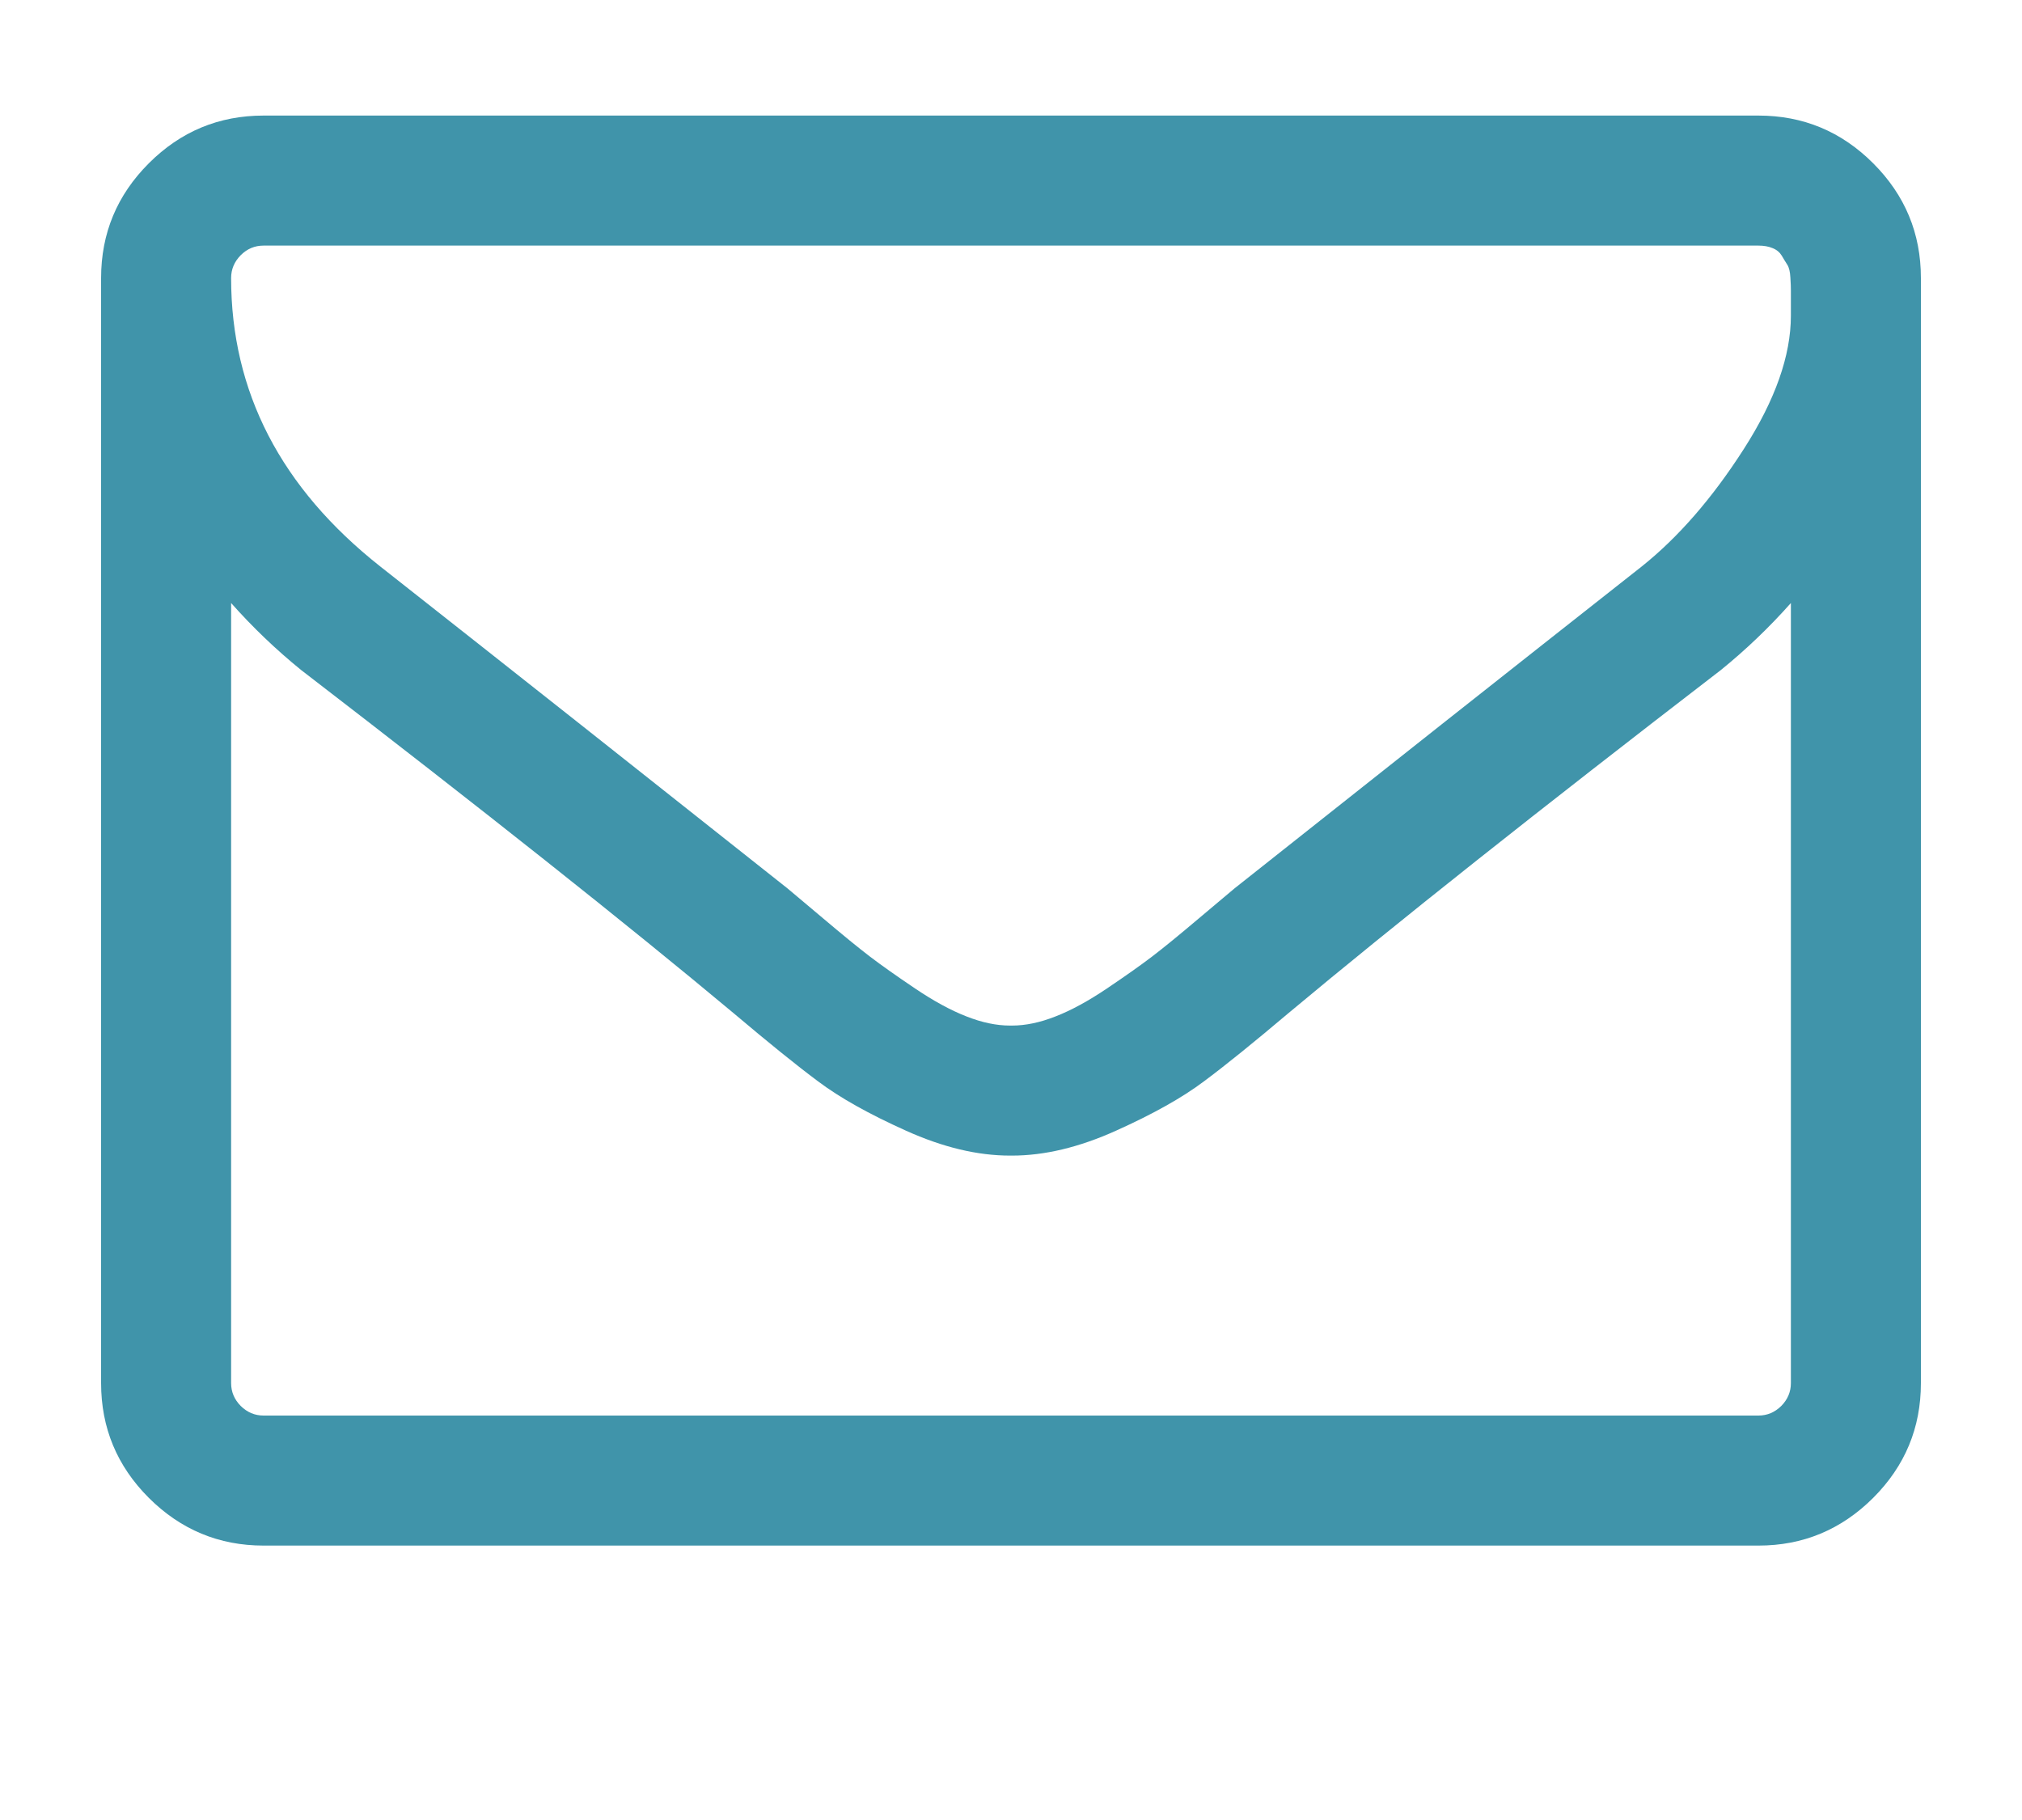
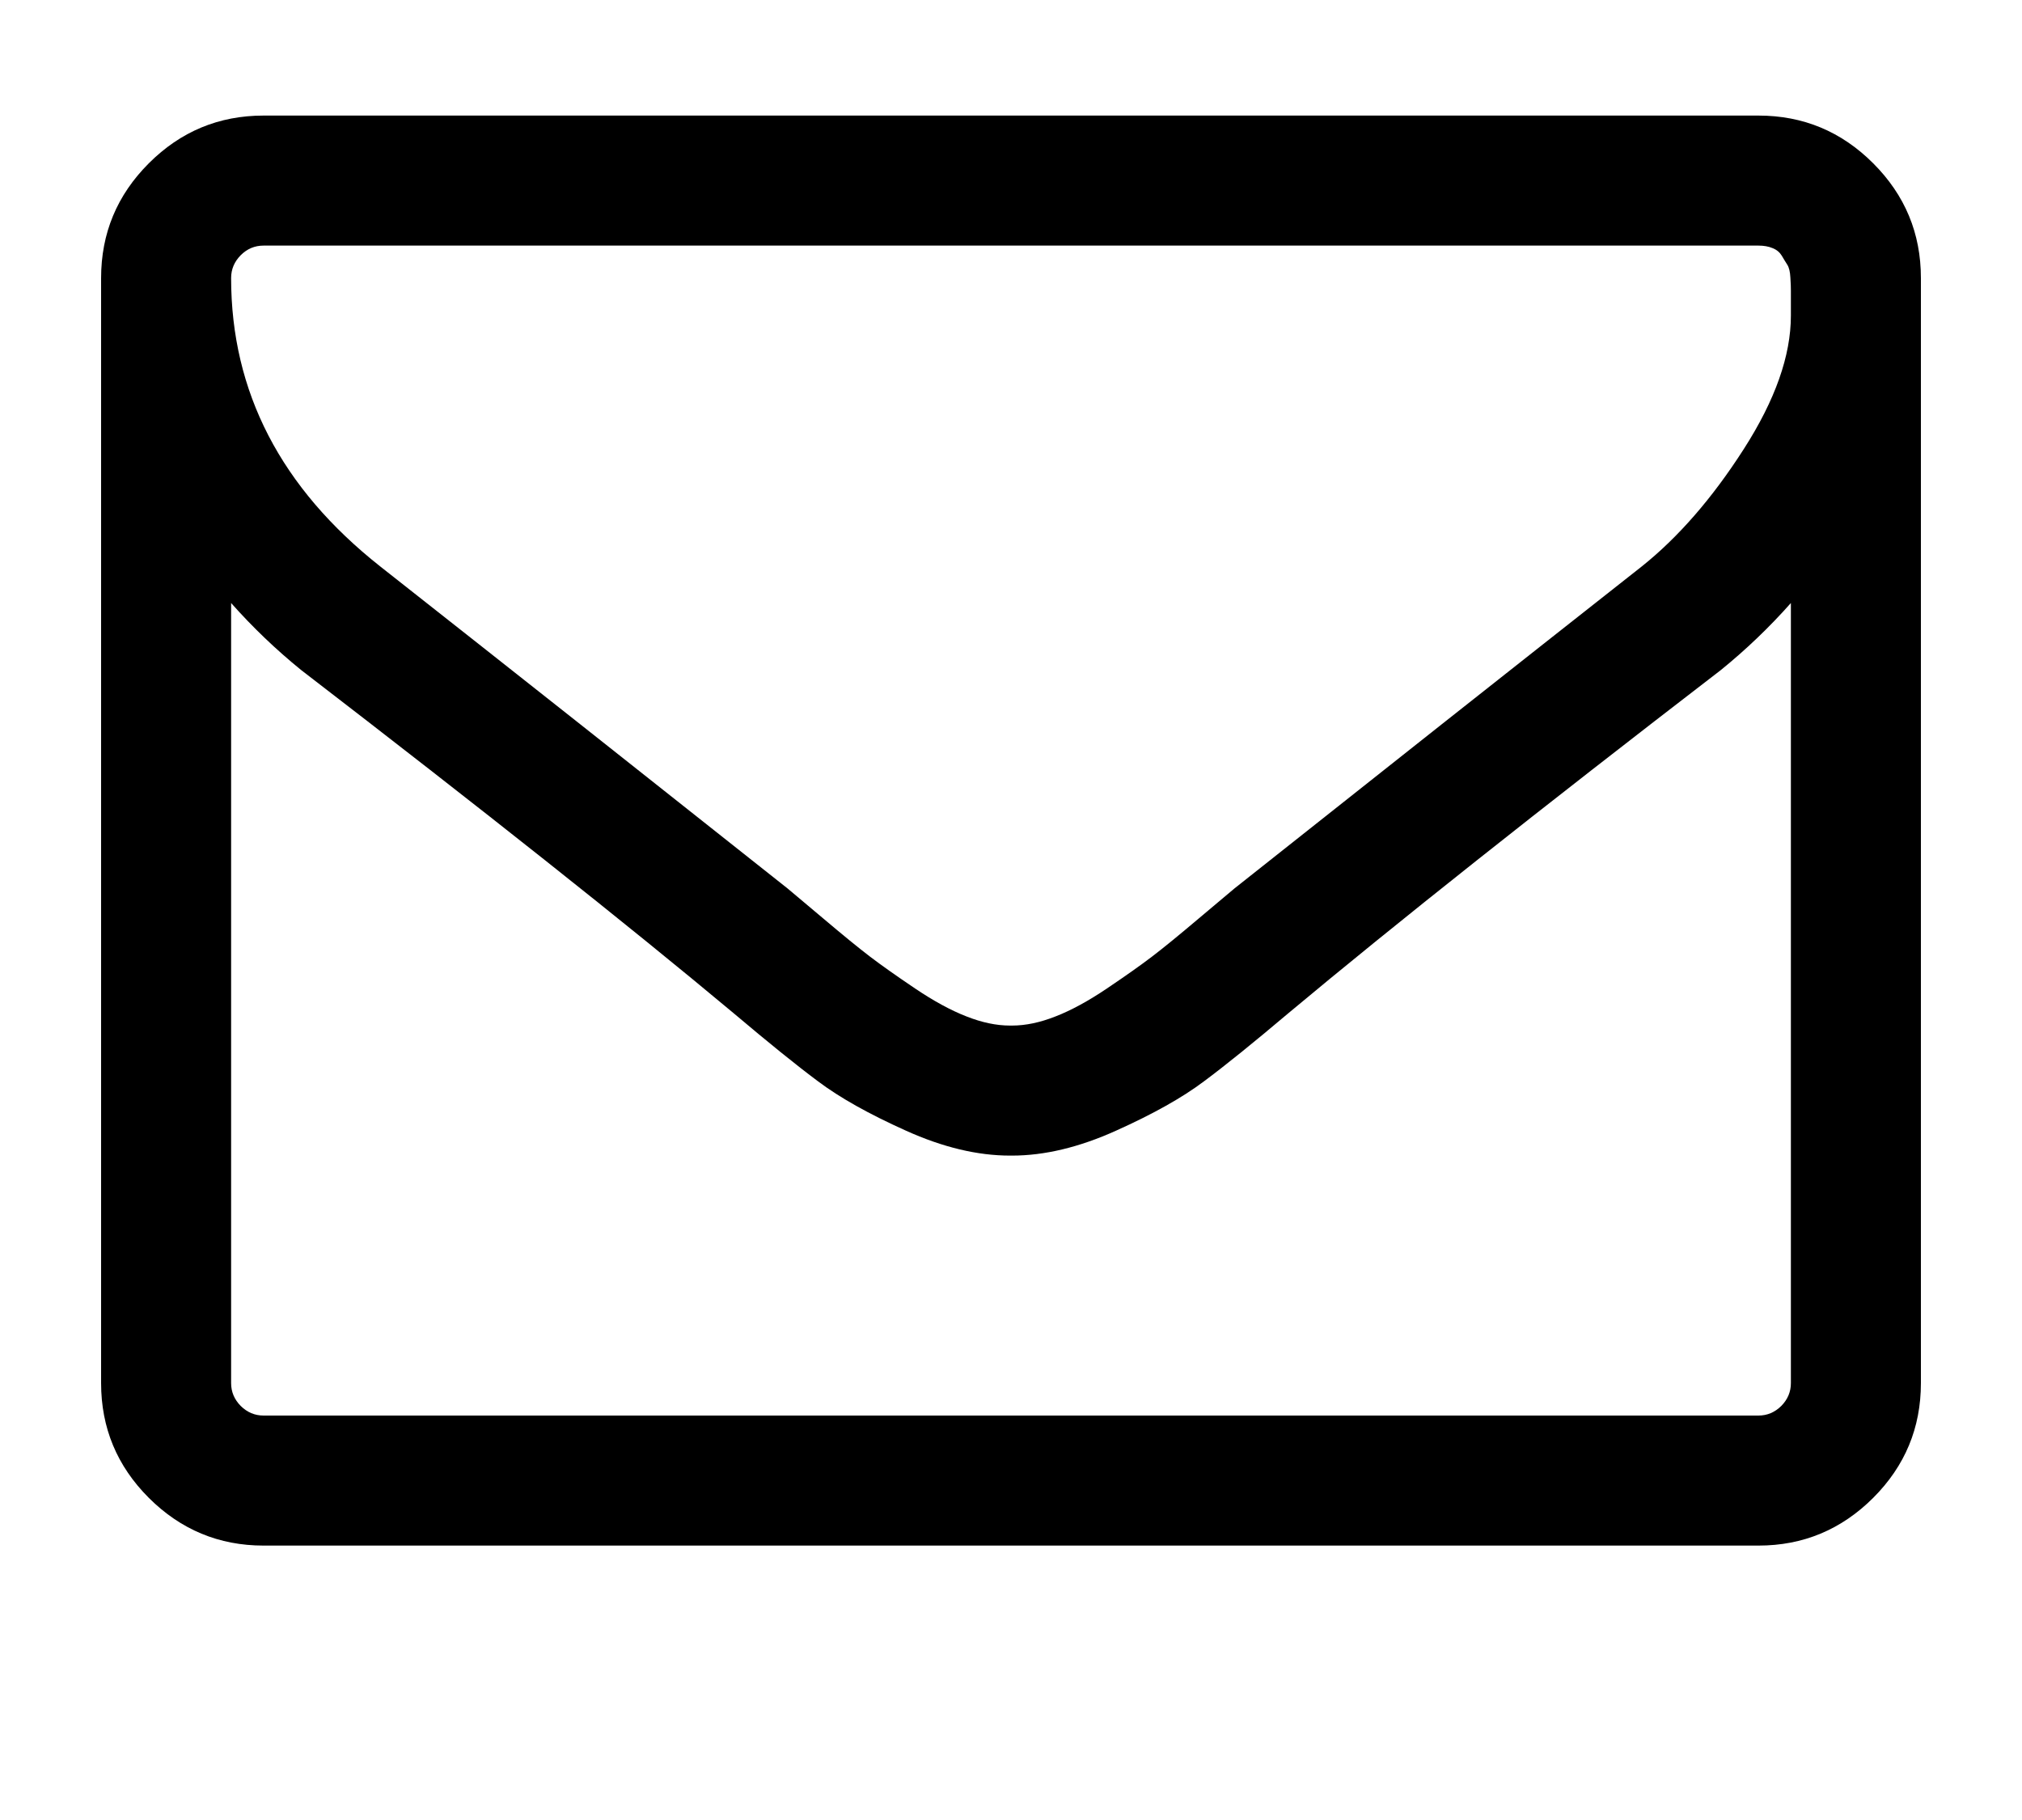
<svg xmlns="http://www.w3.org/2000/svg" width="20px" height="18px" viewBox="0 0 20 18" version="1.1">
  <defs />
-   <g stroke="none" stroke-width="1" fill="none" fill-rule="evenodd">
-     <path d="M19,2.75 L19,13.679 C19,14.121 18.843,14.499 18.528,14.814 C18.213,15.128 17.835,15.286 17.393,15.286 L2.607,15.286 C2.165,15.286 1.787,15.128 1.472,14.814 C1.157,14.499 1,14.121 1,13.679 L1,2.75 C1,2.308 1.157,1.93 1.472,1.615 C1.787,1.3 2.165,1.143 2.607,1.143 L17.393,1.143 C17.835,1.143 18.213,1.3 18.528,1.615 C18.843,1.93 19,2.308 19,2.75 Z M17.714,13.679 L17.714,5.964 C17.5,6.205 17.269,6.426 17.021,6.627 C15.227,8.007 13.8,9.138 12.742,10.022 C12.401,10.31 12.123,10.535 11.908,10.695 C11.694,10.856 11.405,11.018 11.04,11.182 C10.675,11.347 10.331,11.429 10.01,11.429 L10,11.429 L9.99,11.429 C9.669,11.429 9.325,11.347 8.96,11.182 C8.595,11.018 8.306,10.856 8.092,10.695 C7.877,10.535 7.599,10.31 7.258,10.022 C6.2,9.138 4.773,8.007 2.979,6.627 C2.731,6.426 2.5,6.205 2.286,5.964 L2.286,13.679 C2.286,13.766 2.318,13.841 2.381,13.905 C2.445,13.968 2.52,14 2.607,14 L17.393,14 C17.48,14 17.555,13.968 17.619,13.905 C17.682,13.841 17.714,13.766 17.714,13.679 Z M17.714,3.122 L17.714,3.011 L17.714,2.876 C17.714,2.845 17.713,2.802 17.709,2.745 C17.706,2.688 17.696,2.646 17.679,2.619 C17.662,2.593 17.644,2.563 17.624,2.529 C17.604,2.496 17.574,2.47 17.533,2.454 C17.493,2.437 17.446,2.429 17.393,2.429 L2.607,2.429 C2.52,2.429 2.445,2.46 2.381,2.524 C2.318,2.588 2.286,2.663 2.286,2.75 C2.286,3.875 2.778,4.826 3.762,5.603 C5.055,6.621 6.397,7.682 7.79,8.787 C7.83,8.82 7.948,8.919 8.142,9.083 C8.336,9.247 8.49,9.373 8.604,9.46 C8.718,9.547 8.867,9.652 9.051,9.776 C9.235,9.9 9.404,9.992 9.558,10.052 C9.712,10.113 9.856,10.143 9.99,10.143 L10,10.143 L10.01,10.143 C10.144,10.143 10.288,10.113 10.442,10.052 C10.596,9.992 10.765,9.9 10.949,9.776 C11.133,9.652 11.282,9.547 11.396,9.46 C11.51,9.373 11.664,9.247 11.858,9.083 C12.052,8.919 12.17,8.82 12.21,8.787 C13.603,7.682 14.945,6.621 16.238,5.603 C16.599,5.315 16.936,4.928 17.247,4.443 C17.559,3.957 17.714,3.517 17.714,3.122 Z" id="mail" class="mail" fill="#4094AA" />
+   <g stroke="none" stroke-width="1" fill-rule="evenodd">
+     <path d="M19,2.75 L19,13.679 C19,14.121 18.843,14.499 18.528,14.814 C18.213,15.128 17.835,15.286 17.393,15.286 L2.607,15.286 C2.165,15.286 1.787,15.128 1.472,14.814 C1.157,14.499 1,14.121 1,13.679 L1,2.75 C1,2.308 1.157,1.93 1.472,1.615 C1.787,1.3 2.165,1.143 2.607,1.143 L17.393,1.143 C17.835,1.143 18.213,1.3 18.528,1.615 C18.843,1.93 19,2.308 19,2.75 Z M17.714,13.679 L17.714,5.964 C17.5,6.205 17.269,6.426 17.021,6.627 C15.227,8.007 13.8,9.138 12.742,10.022 C12.401,10.31 12.123,10.535 11.908,10.695 C11.694,10.856 11.405,11.018 11.04,11.182 C10.675,11.347 10.331,11.429 10.01,11.429 L10,11.429 L9.99,11.429 C9.669,11.429 9.325,11.347 8.96,11.182 C8.595,11.018 8.306,10.856 8.092,10.695 C7.877,10.535 7.599,10.31 7.258,10.022 C6.2,9.138 4.773,8.007 2.979,6.627 C2.731,6.426 2.5,6.205 2.286,5.964 L2.286,13.679 C2.286,13.766 2.318,13.841 2.381,13.905 C2.445,13.968 2.52,14 2.607,14 L17.393,14 C17.48,14 17.555,13.968 17.619,13.905 C17.682,13.841 17.714,13.766 17.714,13.679 Z M17.714,3.122 L17.714,3.011 L17.714,2.876 C17.714,2.845 17.713,2.802 17.709,2.745 C17.706,2.688 17.696,2.646 17.679,2.619 C17.662,2.593 17.644,2.563 17.624,2.529 C17.604,2.496 17.574,2.47 17.533,2.454 C17.493,2.437 17.446,2.429 17.393,2.429 L2.607,2.429 C2.52,2.429 2.445,2.46 2.381,2.524 C2.318,2.588 2.286,2.663 2.286,2.75 C2.286,3.875 2.778,4.826 3.762,5.603 C5.055,6.621 6.397,7.682 7.79,8.787 C7.83,8.82 7.948,8.919 8.142,9.083 C8.336,9.247 8.49,9.373 8.604,9.46 C8.718,9.547 8.867,9.652 9.051,9.776 C9.235,9.9 9.404,9.992 9.558,10.052 C9.712,10.113 9.856,10.143 9.99,10.143 L10,10.143 L10.01,10.143 C10.144,10.143 10.288,10.113 10.442,10.052 C10.596,9.992 10.765,9.9 10.949,9.776 C11.133,9.652 11.282,9.547 11.396,9.46 C11.51,9.373 11.664,9.247 11.858,9.083 C12.052,8.919 12.17,8.82 12.21,8.787 C13.603,7.682 14.945,6.621 16.238,5.603 C16.599,5.315 16.936,4.928 17.247,4.443 C17.559,3.957 17.714,3.517 17.714,3.122 Z" id="mail" class="mail-icon-path" />
  </g>
</svg>
